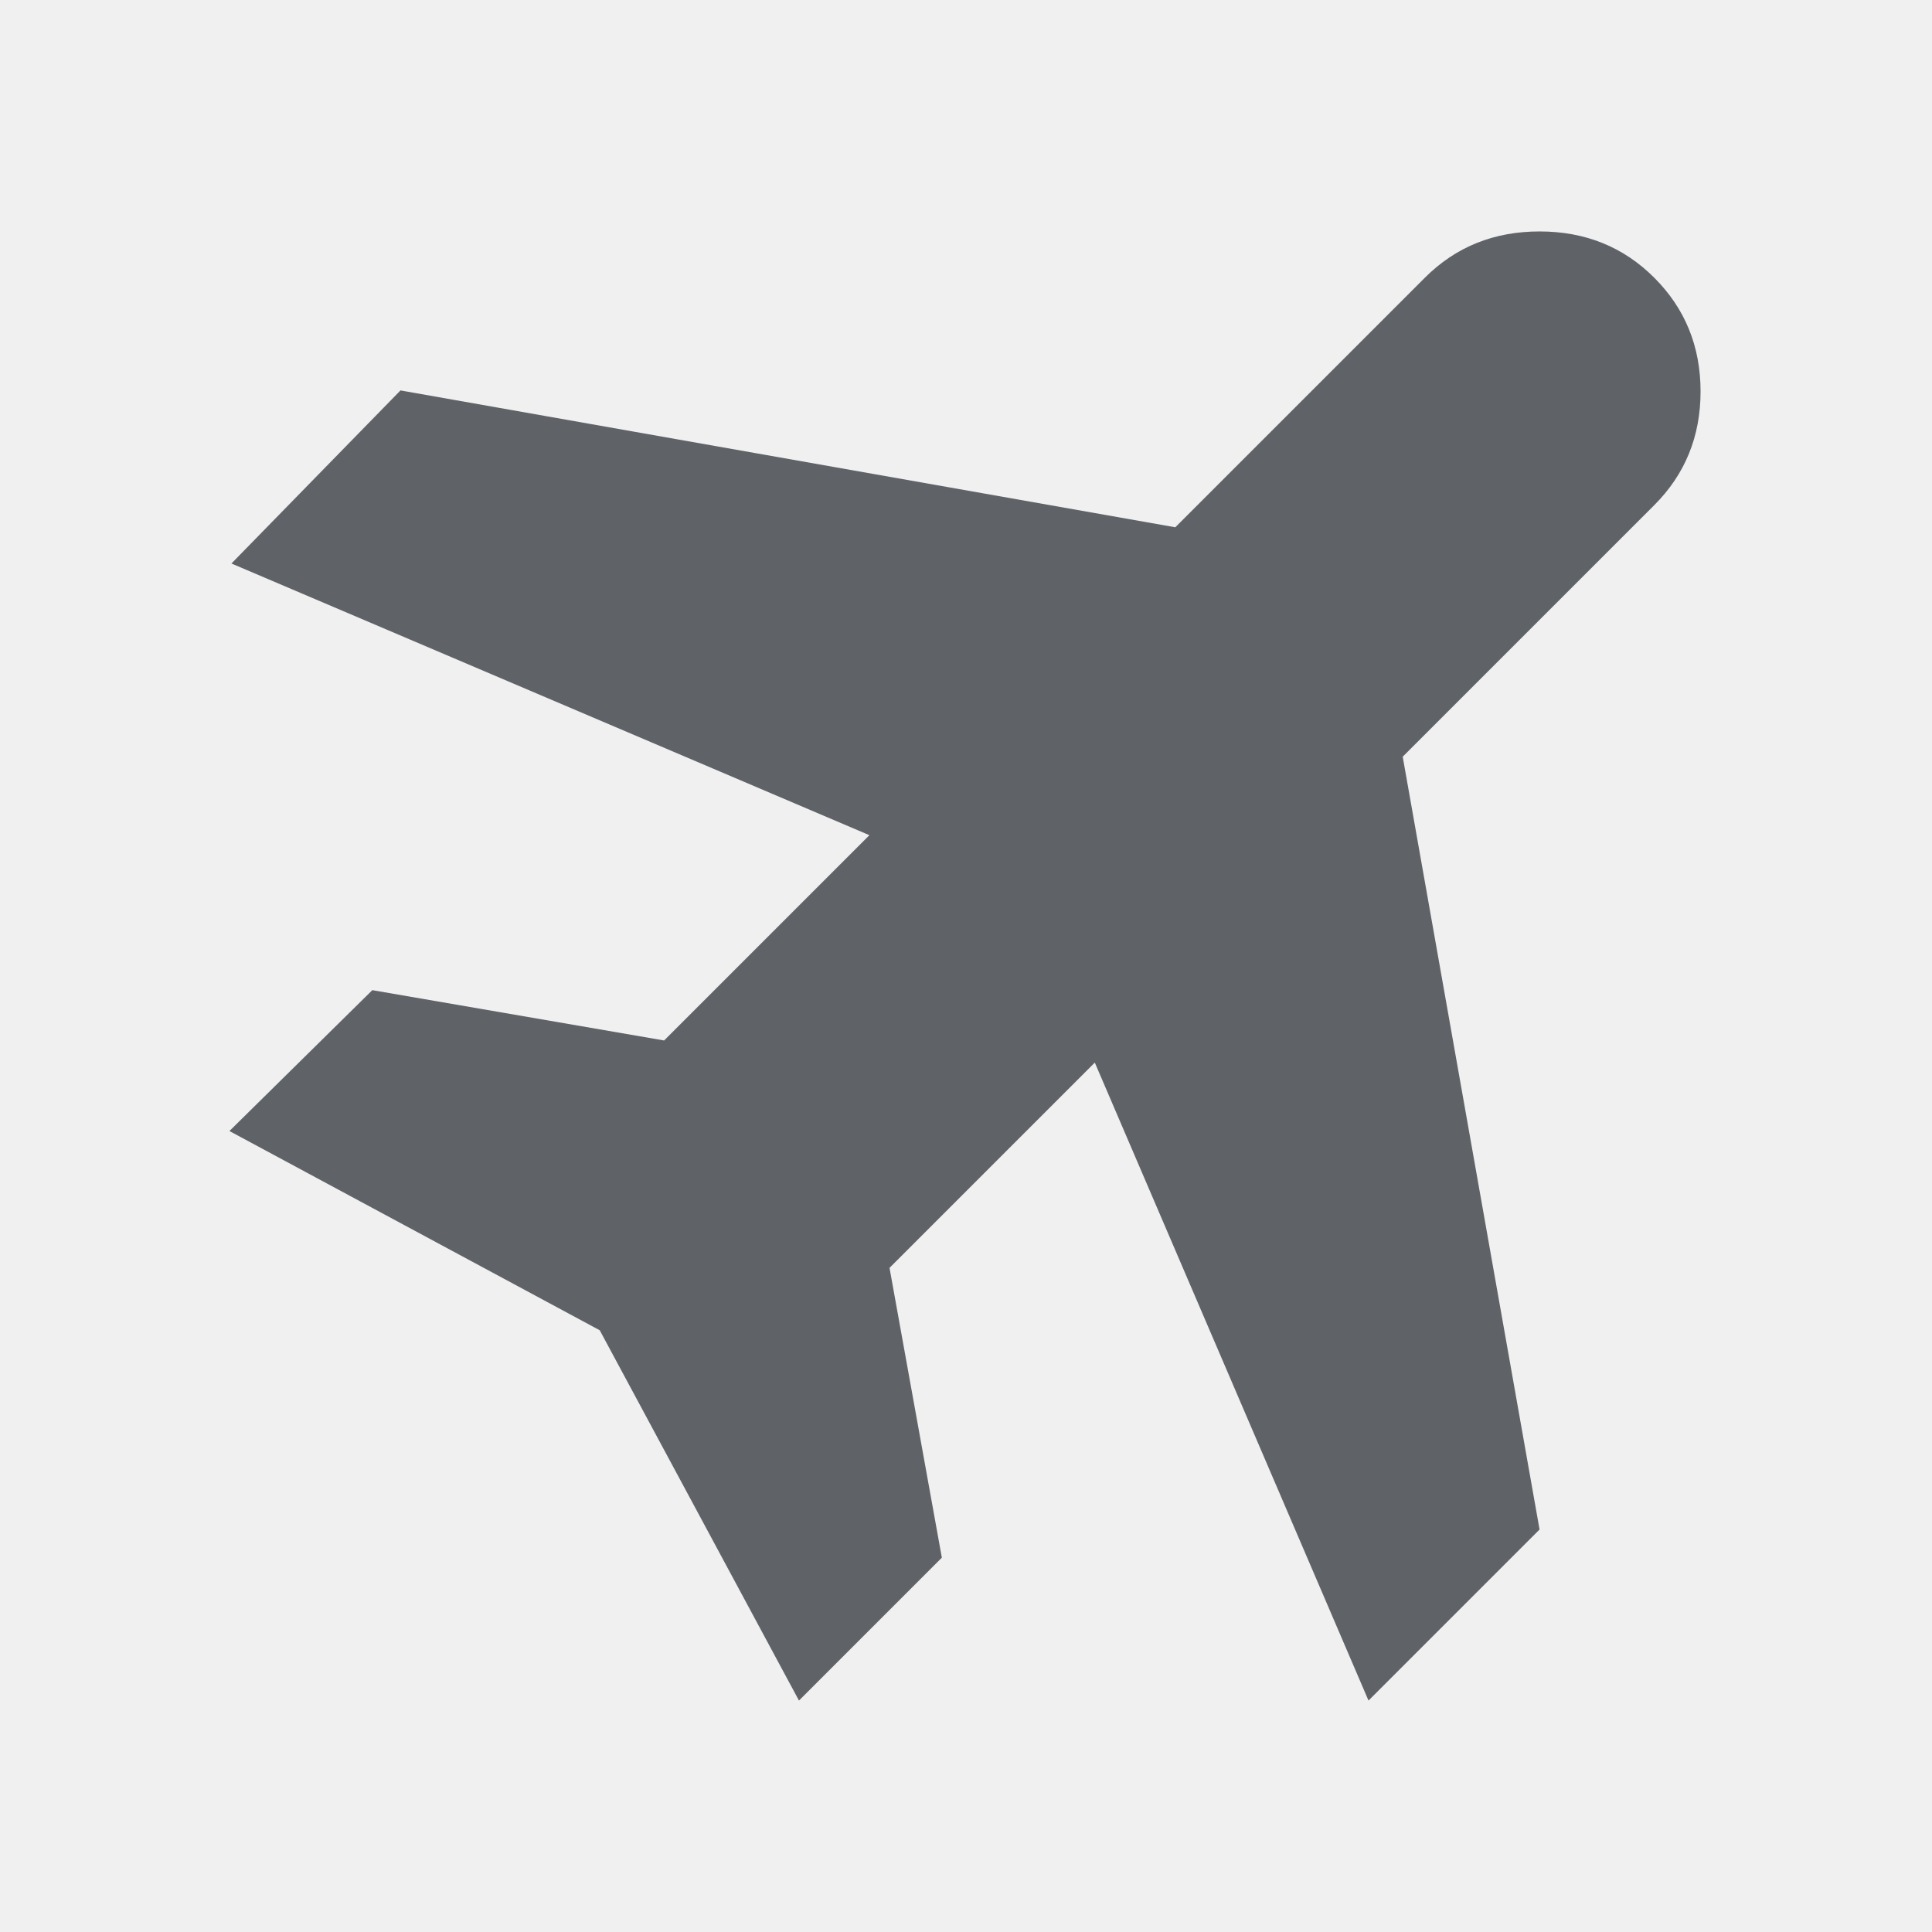
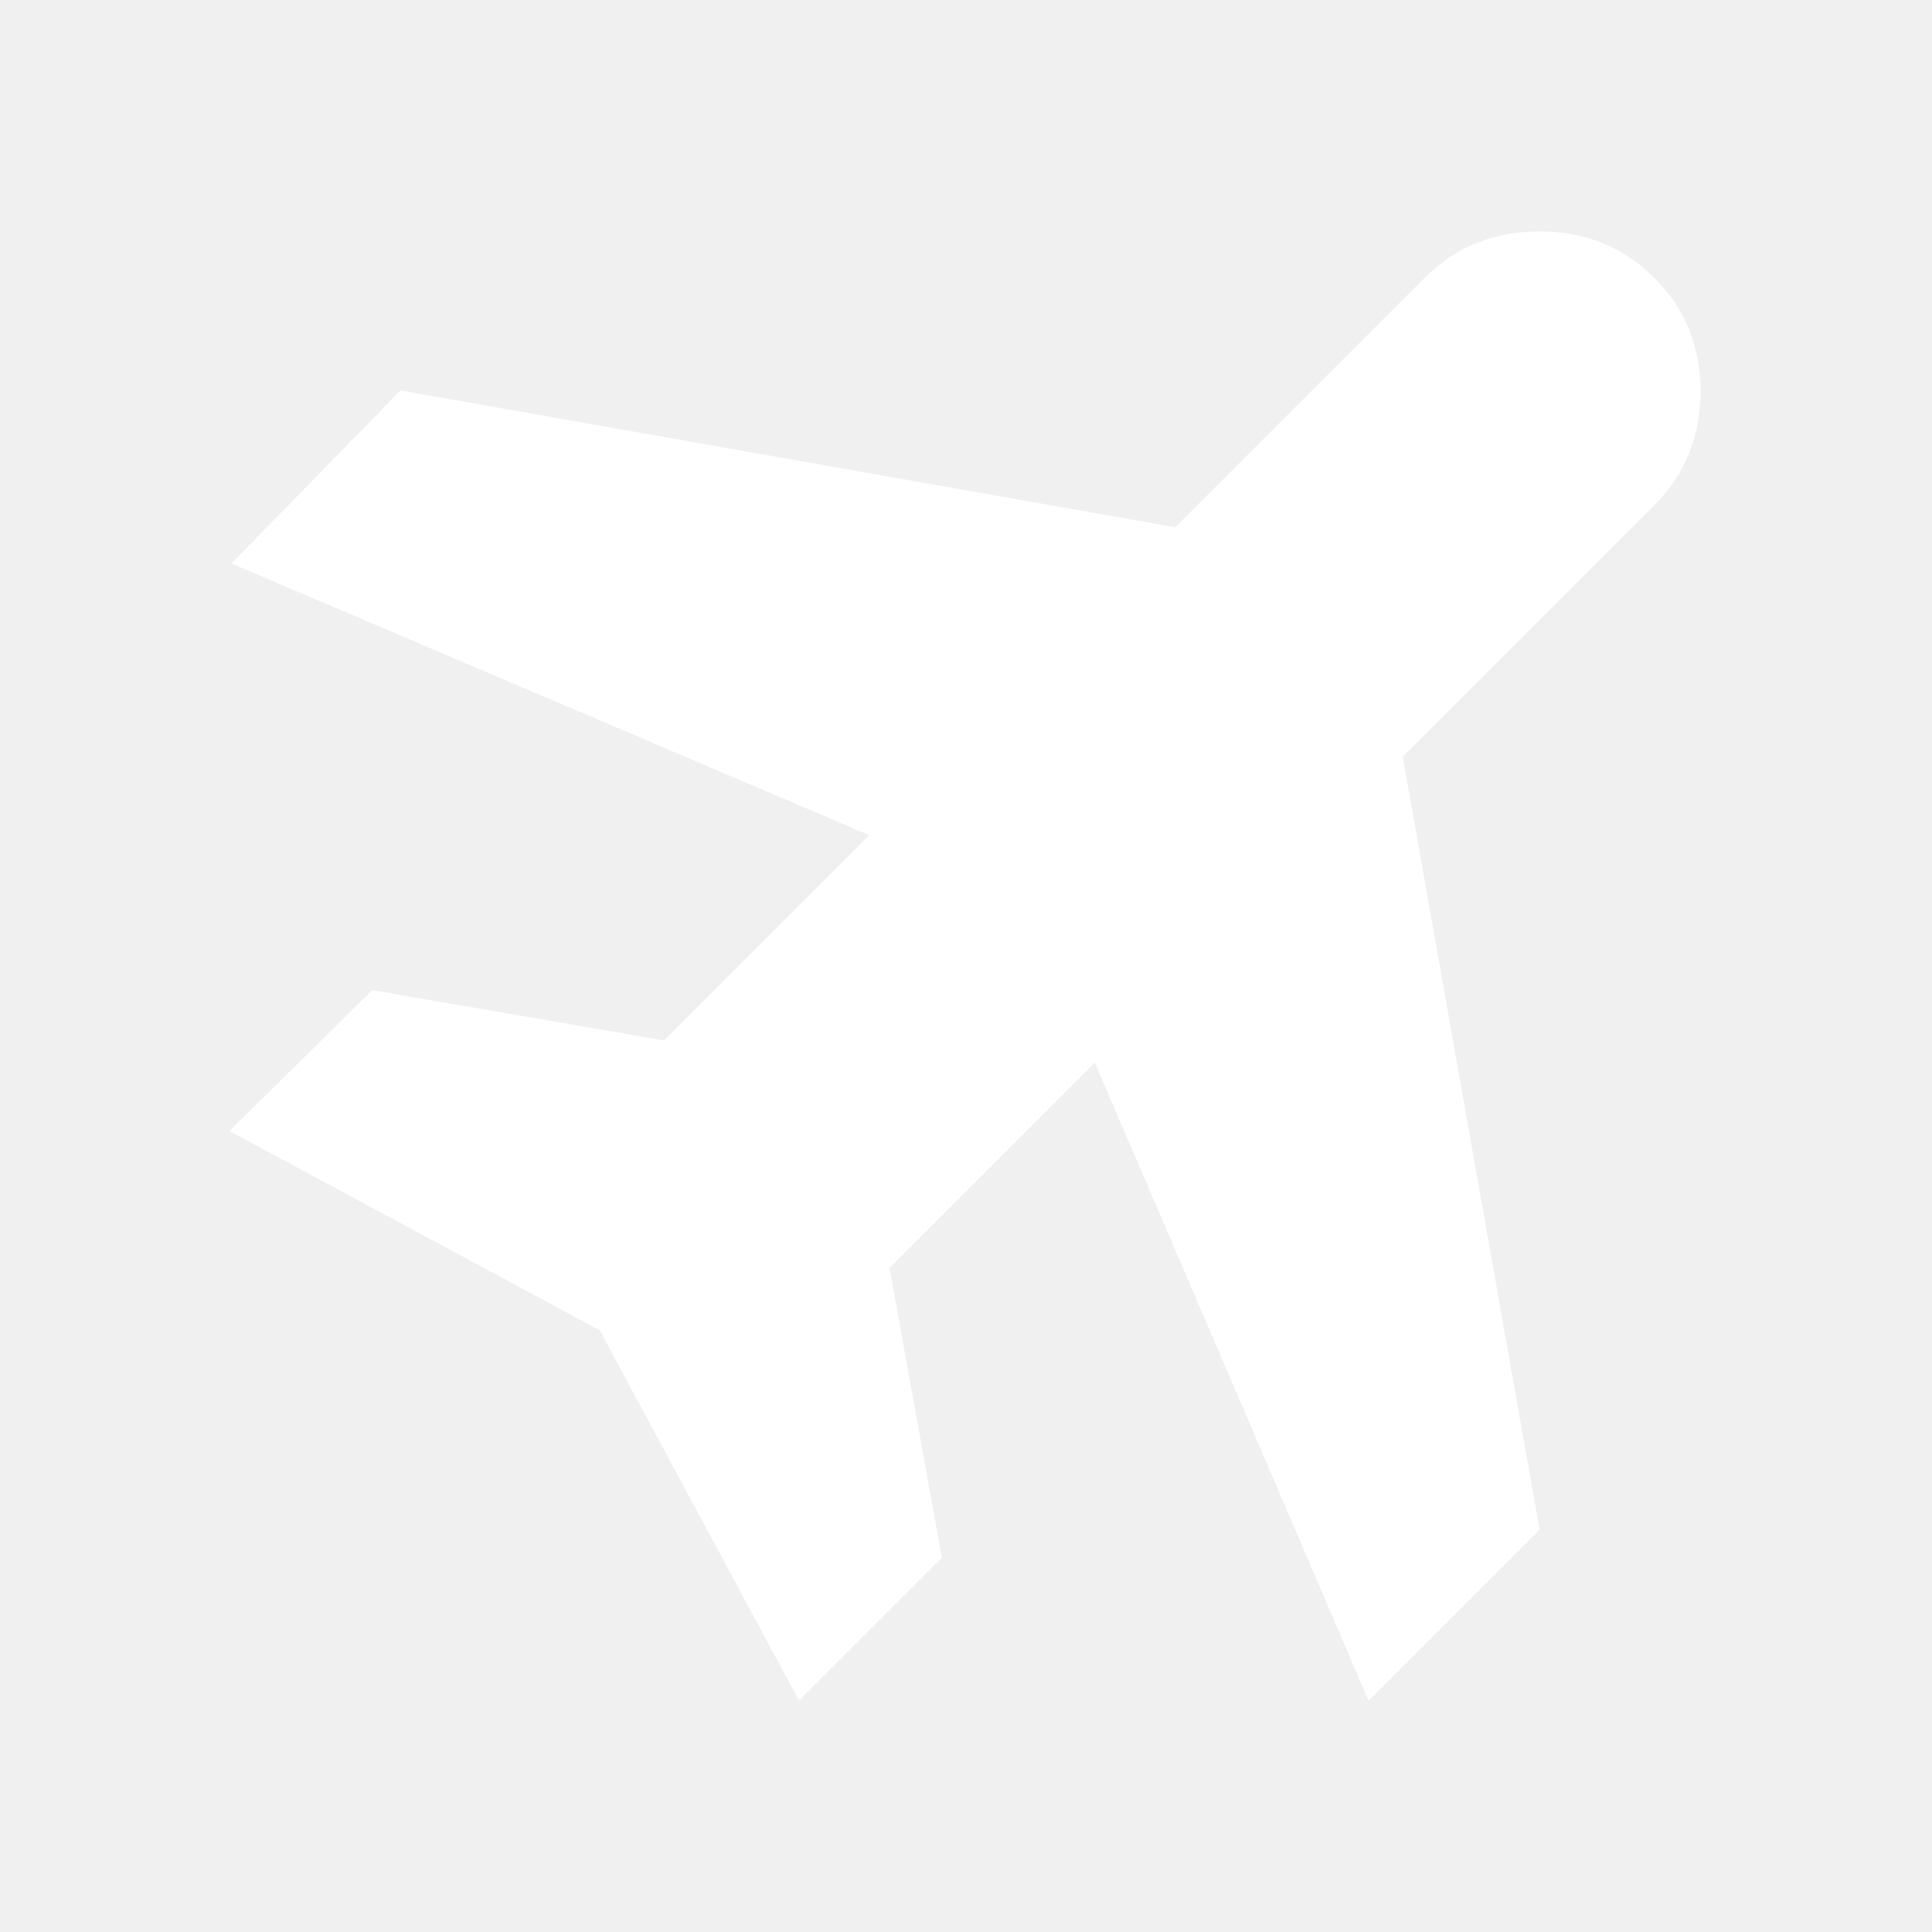
- <svg xmlns="http://www.w3.org/2000/svg" height="24px" viewBox="0 -960 960 960" width="24px" fill="#5f6368">
+ <svg xmlns="http://www.w3.org/2000/svg" height="24px" viewBox="0 -960 960 960" width="24px" fill="#FFFFFF">
  <path d="m397-115-99-184-184-99 71-70 145 25 102-102-317-135 84-86 385 68 124-124q23-23 57-23t57 23q23 23 23 56.5T822-709L697-584l68 384-85 85-136-317-102 102 26 144-71 71Z" />
</svg>
